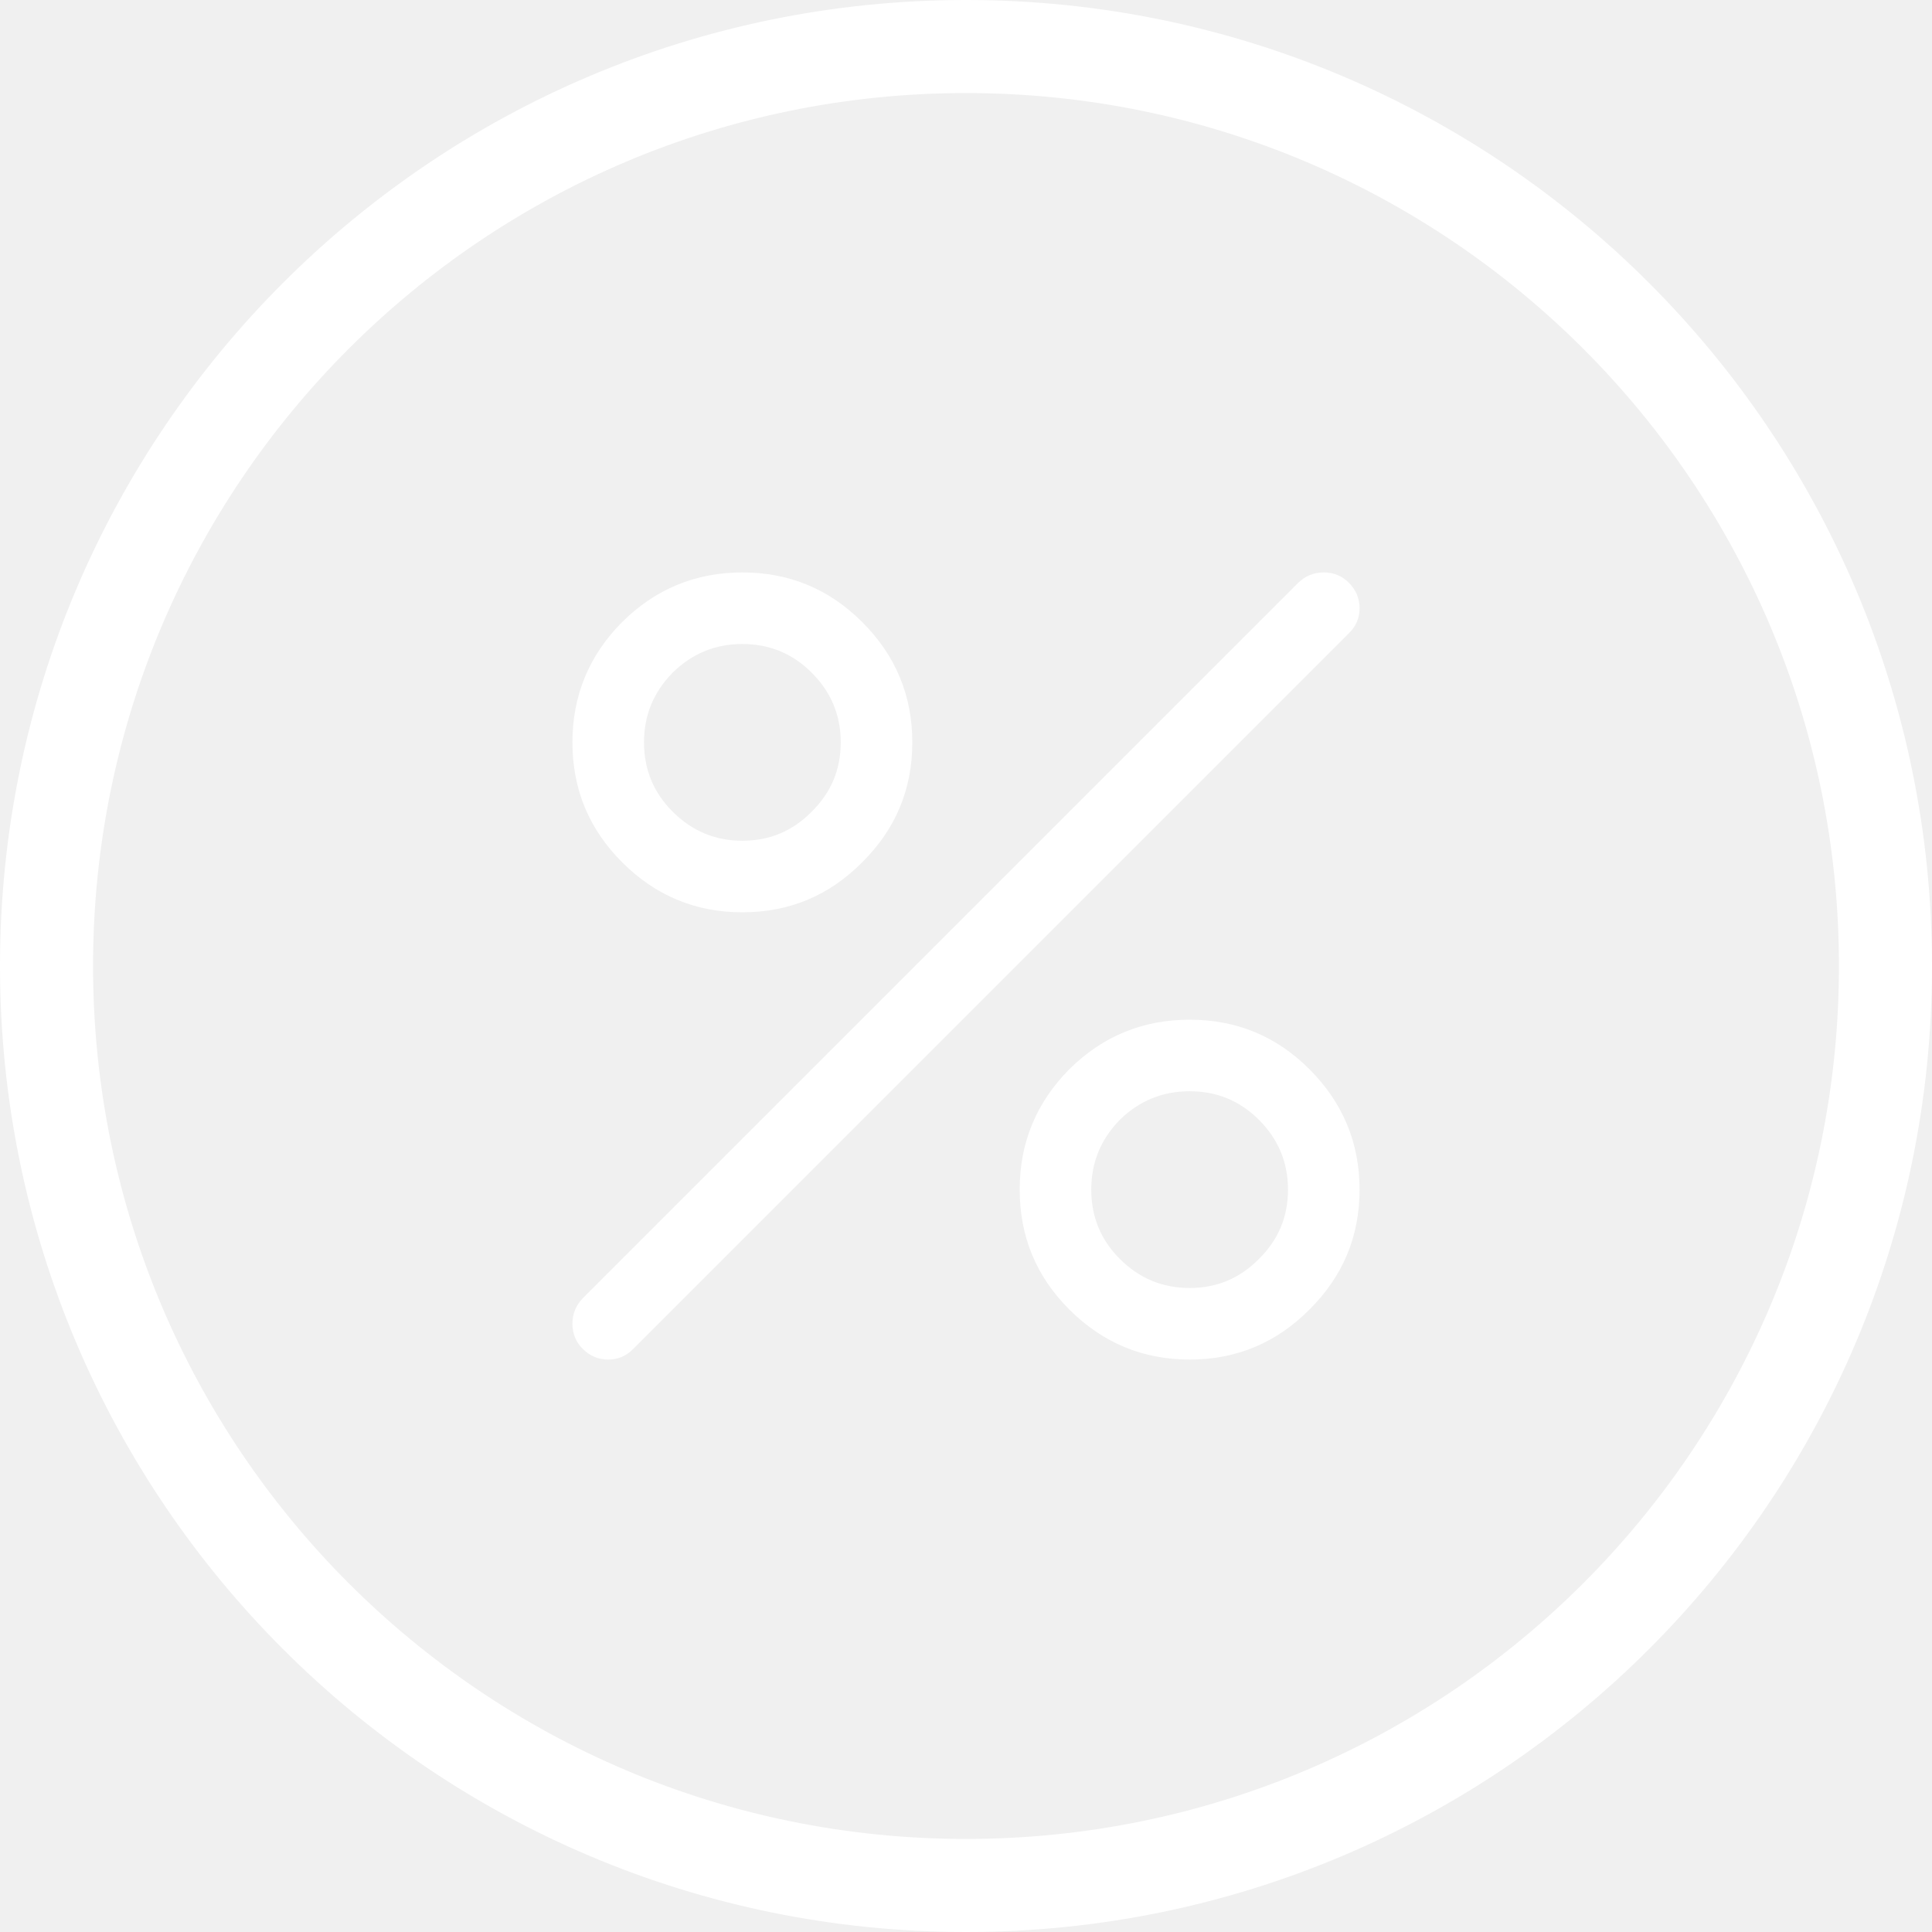
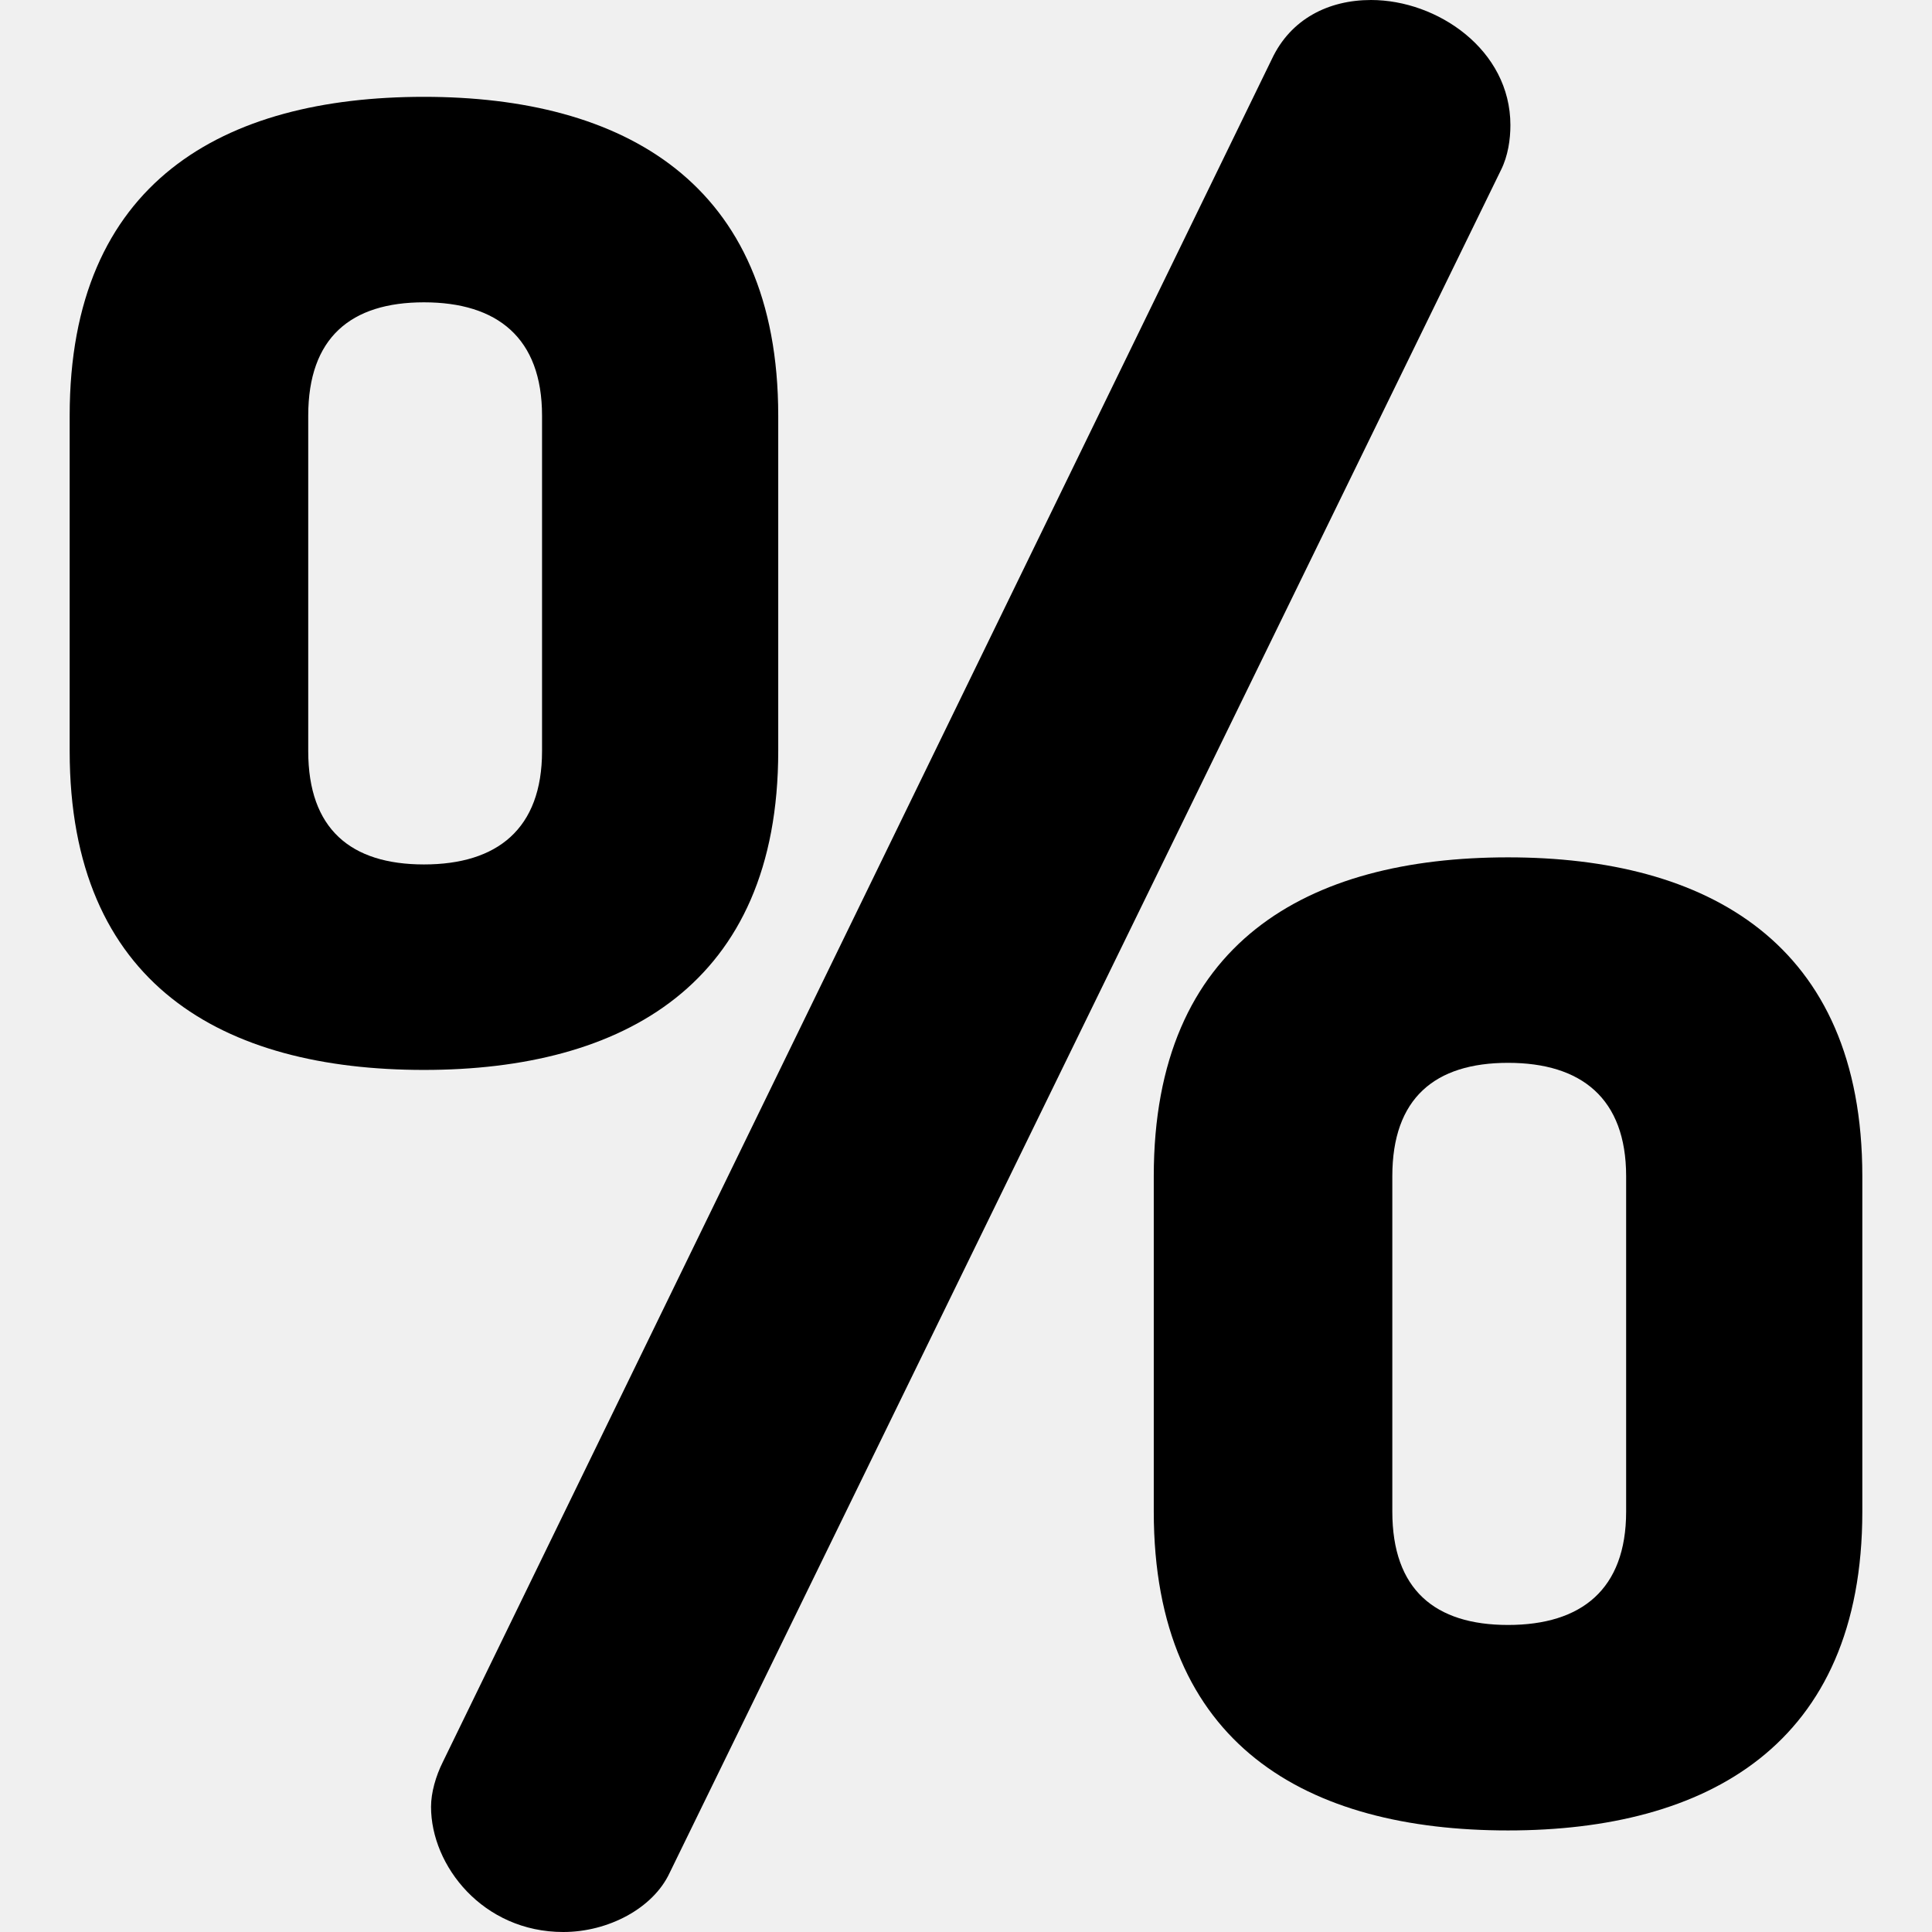
- <svg xmlns="http://www.w3.org/2000/svg" width="24" height="24" viewBox="0 0 24 24" fill="none">
-   <path fill-rule="evenodd" clip-rule="evenodd" d="M12 22.844C17.989 22.844 22.844 17.989 22.844 12C22.844 6.011 17.989 1.156 12 1.156C6.011 1.156 1.156 6.011 1.156 12C1.156 17.989 6.011 22.844 12 22.844ZM12 24C18.627 24 24 18.627 24 12C24 5.373 18.627 0 12 0C5.373 0 0 5.373 0 12C0 18.627 5.373 24 12 24Z" fill="white" />
-   <path d="M10.711 7.728C10.3 7.317 9.804 7.111 9.222 7.111C8.641 7.111 8.142 7.317 7.728 7.728C7.317 8.142 7.111 8.641 7.111 9.222C7.111 9.804 7.317 10.3 7.728 10.711C8.142 11.126 8.641 11.333 9.222 11.333C9.804 11.333 10.3 11.126 10.711 10.711C11.126 10.3 11.333 9.804 11.333 9.222C11.333 8.641 11.126 8.142 10.711 7.728ZM9.222 8C9.559 8 9.846 8.119 10.083 8.356C10.324 8.597 10.444 8.885 10.444 9.222C10.444 9.559 10.324 9.846 10.083 10.083C9.846 10.324 9.559 10.444 9.222 10.444C8.885 10.444 8.597 10.324 8.356 10.083C8.119 9.846 8 9.559 8 9.222C8 8.885 8.119 8.597 8.356 8.356C8.597 8.119 8.885 8 9.222 8ZM16.889 14.778C16.889 14.196 16.681 13.698 16.267 13.283C15.856 12.872 15.36 12.667 14.778 12.667C14.196 12.667 13.698 12.872 13.283 13.283C12.872 13.698 12.667 14.196 12.667 14.778C12.667 15.36 12.872 15.856 13.283 16.267C13.698 16.681 14.196 16.889 14.778 16.889C15.36 16.889 15.856 16.681 16.267 16.267C16.681 15.856 16.889 15.36 16.889 14.778ZM15.639 13.911C15.88 14.152 16 14.441 16 14.778C16 15.115 15.88 15.402 15.639 15.639C15.402 15.88 15.115 16 14.778 16C14.441 16 14.152 15.88 13.911 15.639C13.674 15.402 13.556 15.115 13.556 14.778C13.556 14.441 13.674 14.152 13.911 13.911C14.152 13.674 14.441 13.556 14.778 13.556C15.115 13.556 15.402 13.674 15.639 13.911ZM16.444 7.111C16.322 7.111 16.216 7.154 16.128 7.239L7.239 16.128C7.154 16.216 7.111 16.322 7.111 16.444C7.111 16.567 7.154 16.671 7.239 16.756C7.327 16.844 7.433 16.889 7.556 16.889C7.678 16.889 7.782 16.844 7.867 16.756L16.756 7.867C16.844 7.782 16.889 7.678 16.889 7.556C16.889 7.433 16.844 7.327 16.756 7.239C16.671 7.154 16.567 7.111 16.444 7.111Z" fill="white" />
+ <svg xmlns="http://www.w3.org/2000/svg" fill="#000000" height="800px" width="800px" version="1.1" id="Layer_1" viewBox="0 0 511.999 511.999" xml:space="preserve">
+   <g>
+     <g>
+       <path d="M399.647,227.207c-53.203,0-93.887,22.533-93.887,84.499v88.88c0,61.966,40.684,84.499,93.887,84.499    c52.576,0,93.887-22.533,93.887-84.499v-88.88C493.535,249.74,452.223,227.207,399.647,227.207z M430.943,400.587L430.943,400.587    c0,20.654-11.892,30.043-31.295,30.043c-19.403,0-30.67-9.389-30.67-30.043v-88.88c0-20.656,11.267-30.044,30.67-30.044    c19.403,0,31.295,9.389,31.295,30.044V400.587z" />
+     </g>
+   </g>
+   <g>
+     <g>
+       <path d="M363.345,0c-11.267,0-21.282,5.007-26.289,15.648L117.359,466.933c-1.878,3.756-3.13,8.137-3.13,11.892    c0,15.648,13.77,33.174,35.052,33.174c11.892,0,23.785-6.259,28.166-15.648L397.77,45.066c1.877-3.756,2.502-8.137,2.502-11.893    C400.272,13.144,380.869,0,363.345,0z" />
+     </g>
+   </g>
+   <g>
+     <g>
+       <path d="M112.351,25.662c-53.203,0-93.887,22.533-93.887,84.499v88.88c0,61.966,40.685,84.499,93.887,84.499    c52.577,0,93.887-22.534,93.887-84.499v-88.88C206.239,48.195,164.929,25.662,112.351,25.662z M143.648,199.042    c0,20.656-11.892,30.043-31.295,30.043c-19.403,0-30.67-9.389-30.67-30.043v-88.88c0-20.656,11.267-30.044,30.67-30.044    c19.403,0,31.295,9.389,31.295,30.044V199.042z" />
+     </g>
+   </g>
</svg>
